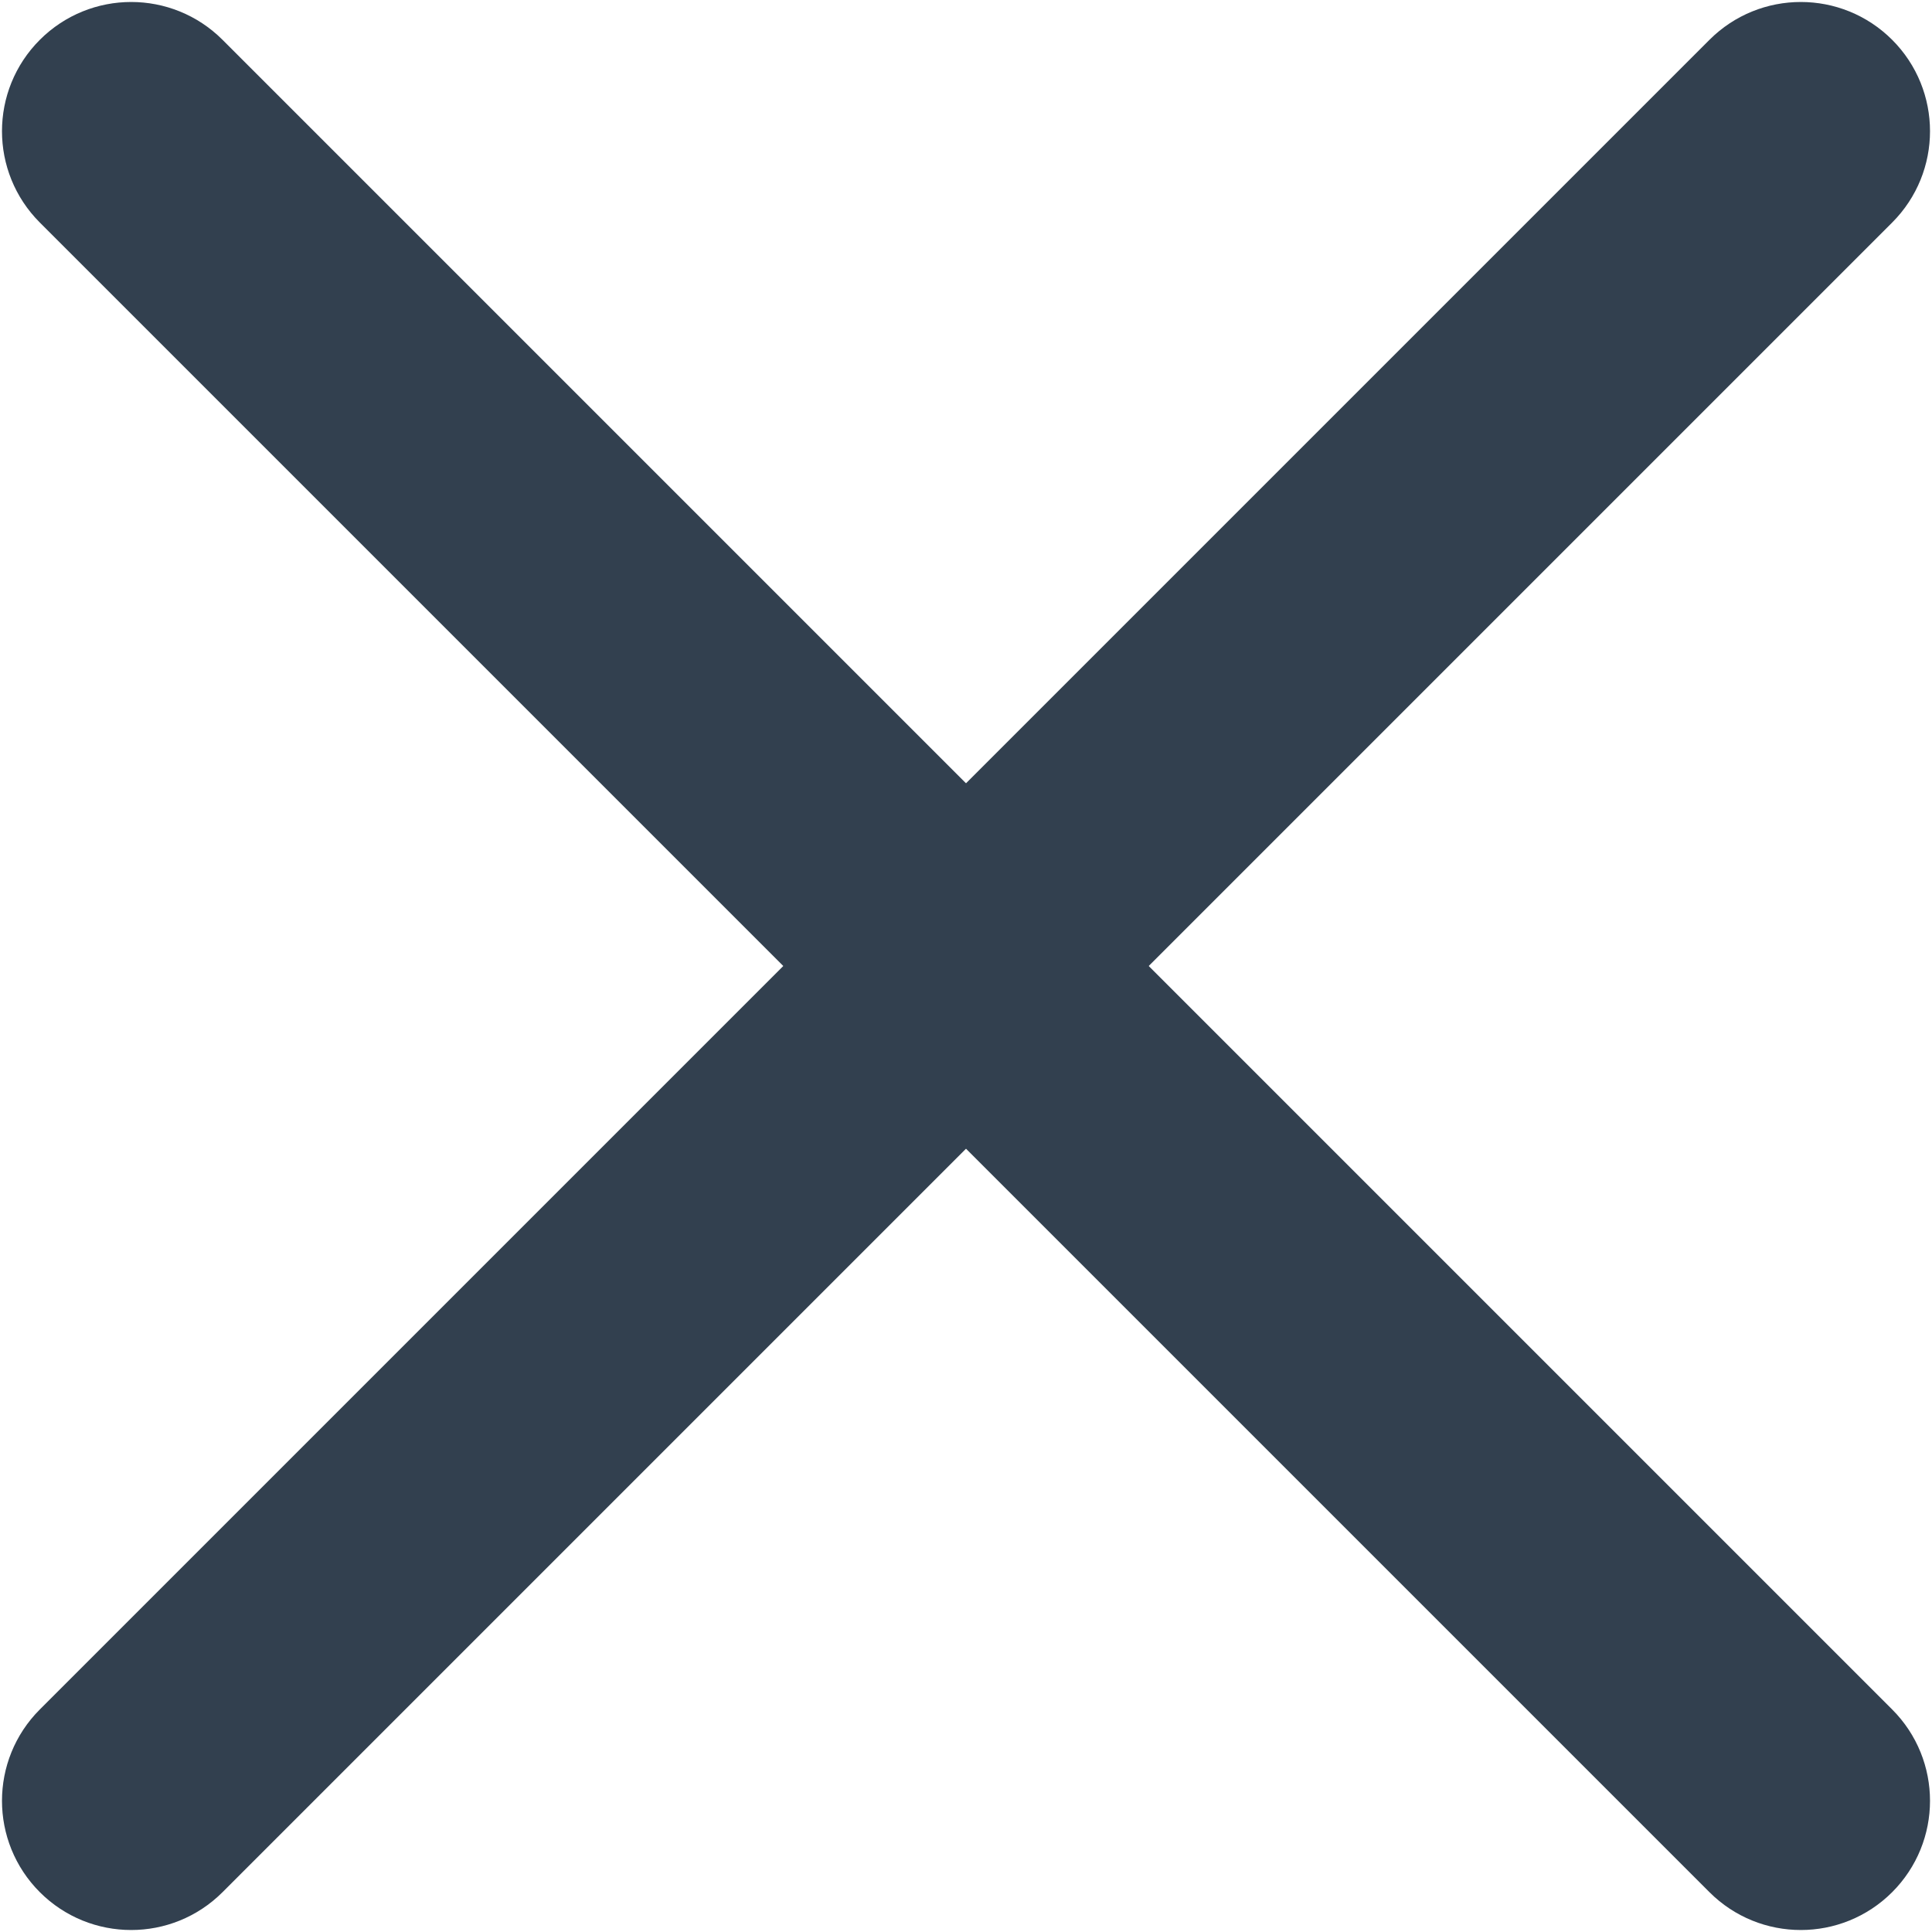
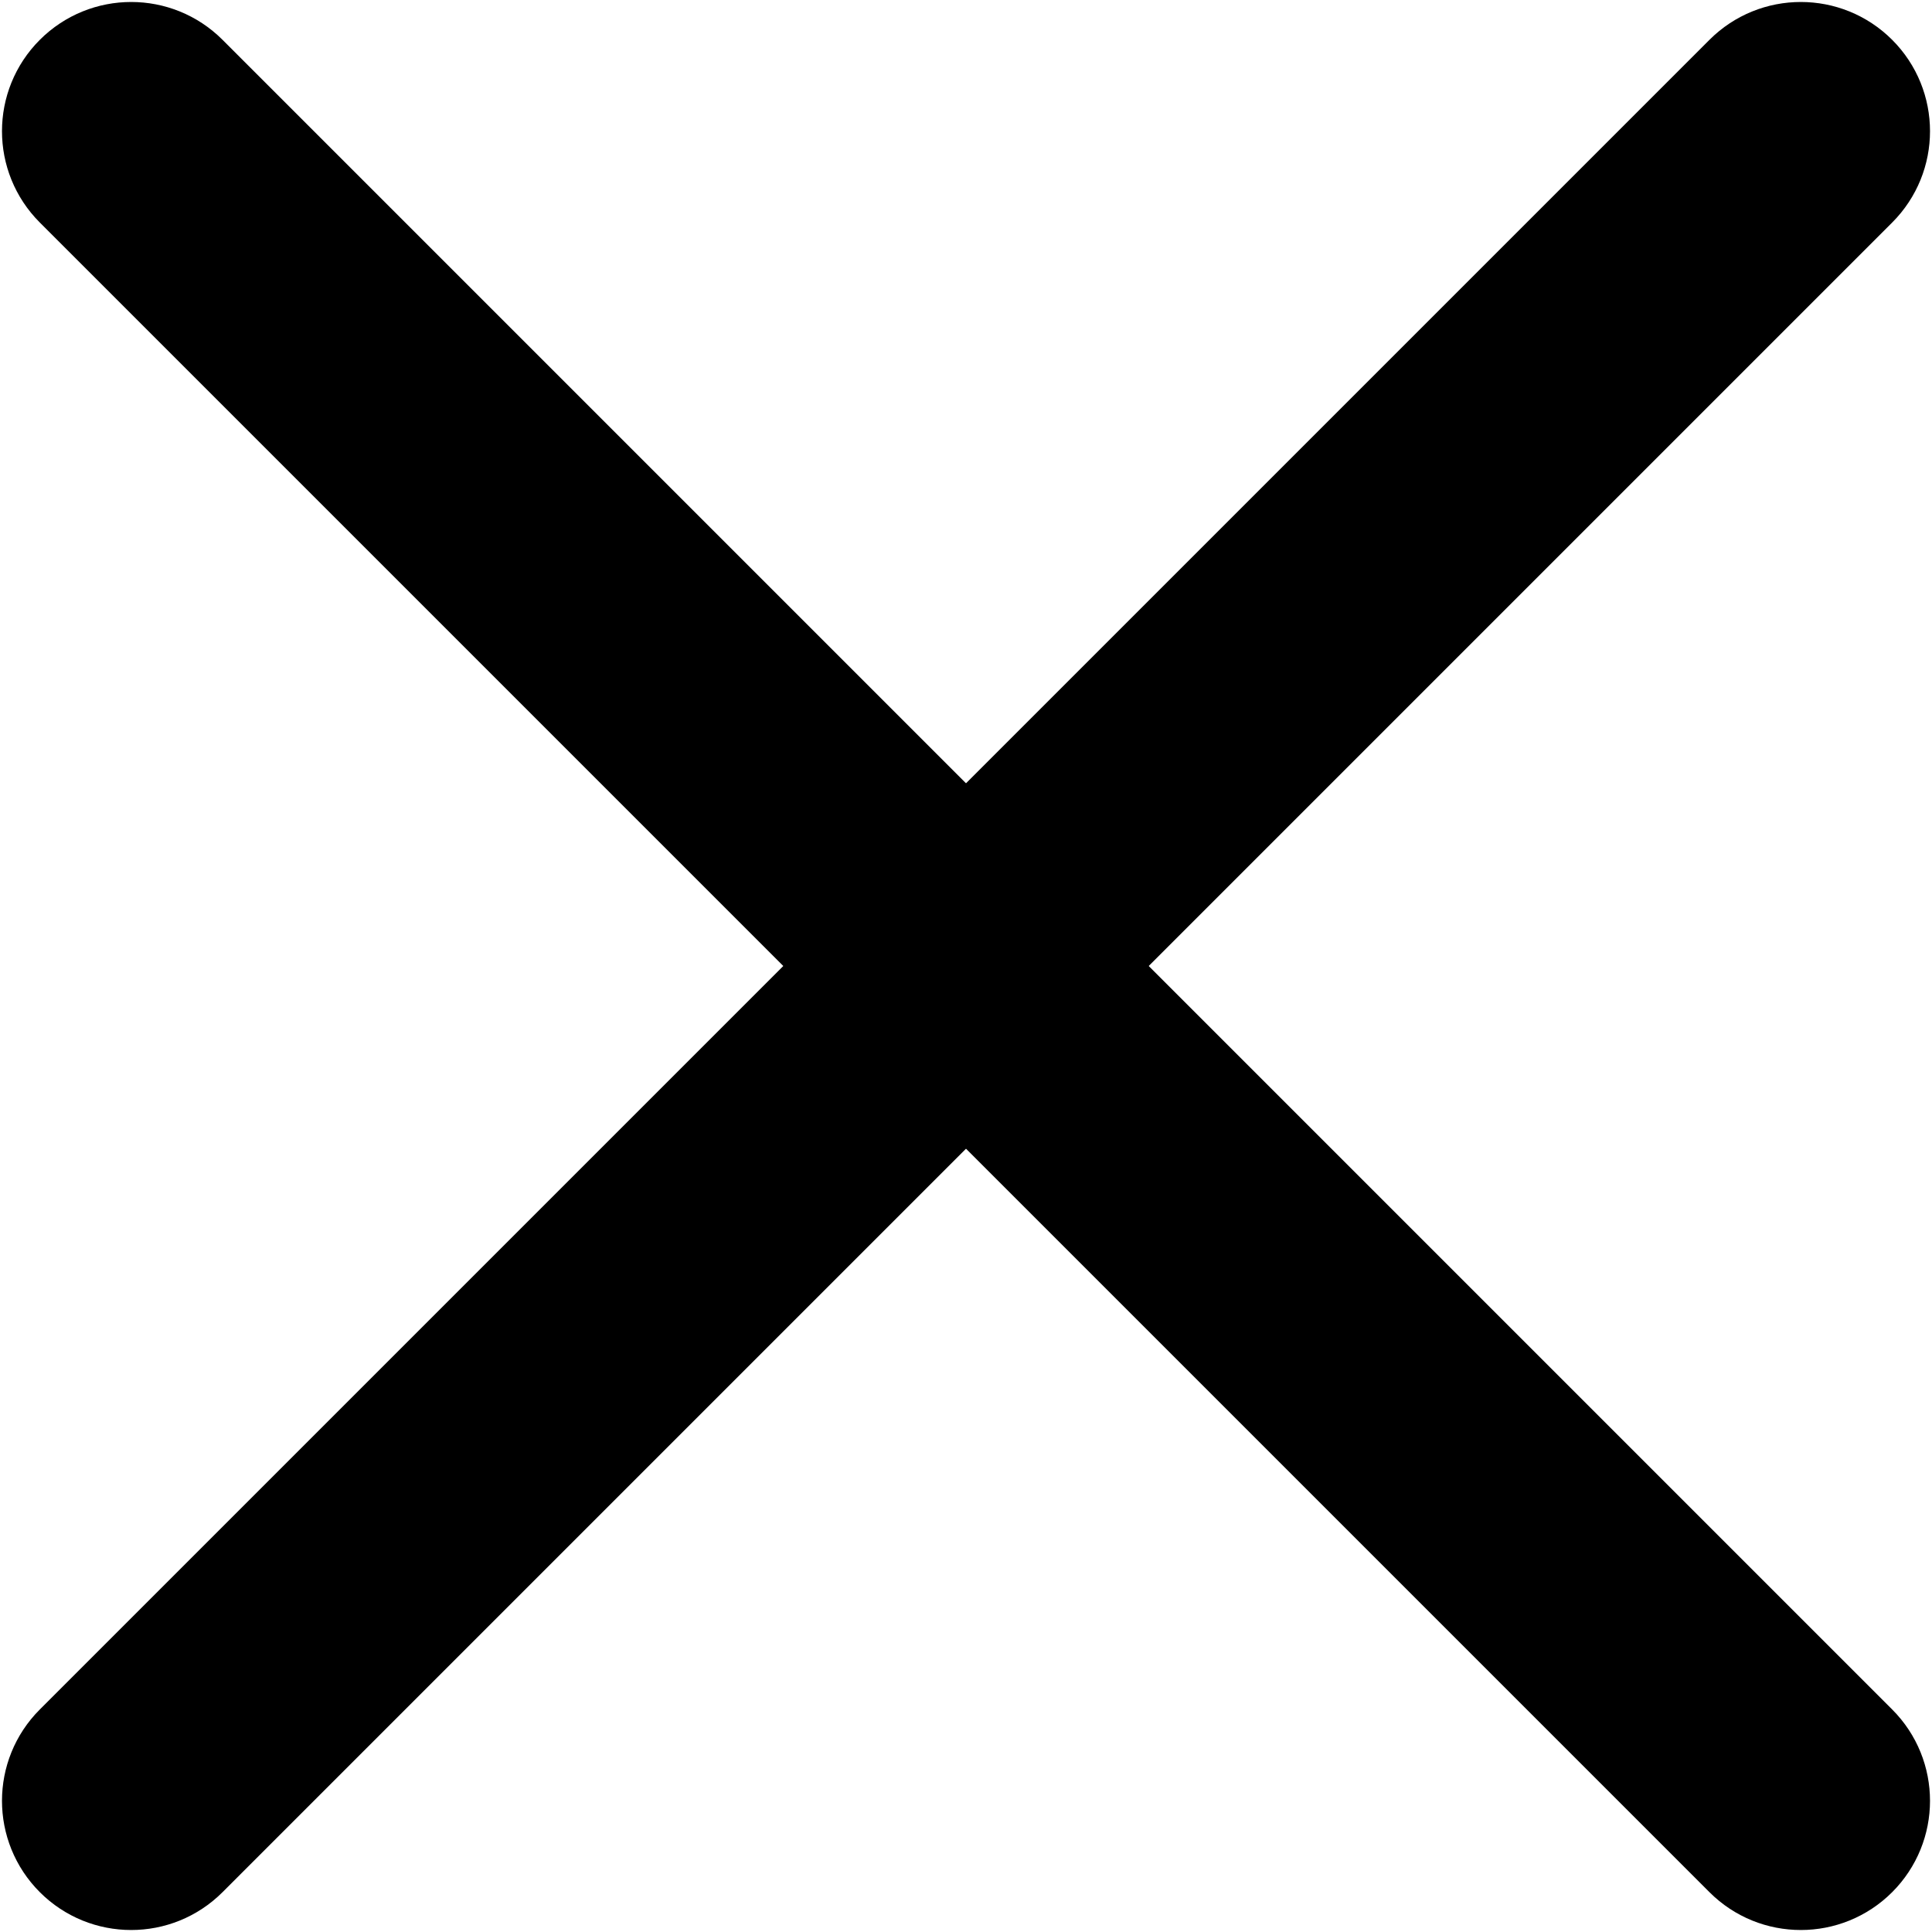
<svg xmlns="http://www.w3.org/2000/svg" width="486" height="486" viewBox="0 0 486 486" fill="none">
-   <path fill-rule="evenodd" clip-rule="evenodd" d="M14.969 14.969C24.927 5.01 41.073 5.01 51.031 14.969L471.031 434.969C480.99 444.927 480.99 461.073 471.031 471.031C461.073 480.99 444.927 480.99 434.969 471.031L14.969 51.031C5.01 41.073 5.01 24.927 14.969 14.969Z" fill="#32404F" stroke="#32404F" stroke-width="14" stroke-linecap="round" stroke-linejoin="round" />
-   <path fill-rule="evenodd" clip-rule="evenodd" d="M14.969 471.031C5.01 461.073 5.01 444.927 14.969 434.969L434.969 14.969C444.927 5.01 461.073 5.01 471.031 14.969C480.99 24.927 480.99 41.073 471.031 51.031L51.031 471.031C41.073 480.99 24.927 480.99 14.969 471.031Z" fill="#32404F" stroke="#32404F" stroke-width="14" stroke-linecap="round" stroke-linejoin="round" />
+   <path fill-rule="evenodd" clip-rule="evenodd" d="M14.969 14.969C24.927 5.01 41.073 5.01 51.031 14.969L471.031 434.969C480.99 444.927 480.99 461.073 471.031 471.031C461.073 480.99 444.927 480.99 434.969 471.031L14.969 51.031C5.01 41.073 5.01 24.927 14.969 14.969Z" fill="#000000" stroke="#000000" stroke-width="14" stroke-linecap="round" stroke-linejoin="round" />
+   <path fill-rule="evenodd" clip-rule="evenodd" d="M14.969 471.031C5.01 461.073 5.01 444.927 14.969 434.969L434.969 14.969C444.927 5.01 461.073 5.01 471.031 14.969C480.99 24.927 480.99 41.073 471.031 51.031L51.031 471.031C41.073 480.99 24.927 480.99 14.969 471.031Z" fill="#000000" stroke="#000000" stroke-width="14" stroke-linecap="round" stroke-linejoin="round" />
</svg>
